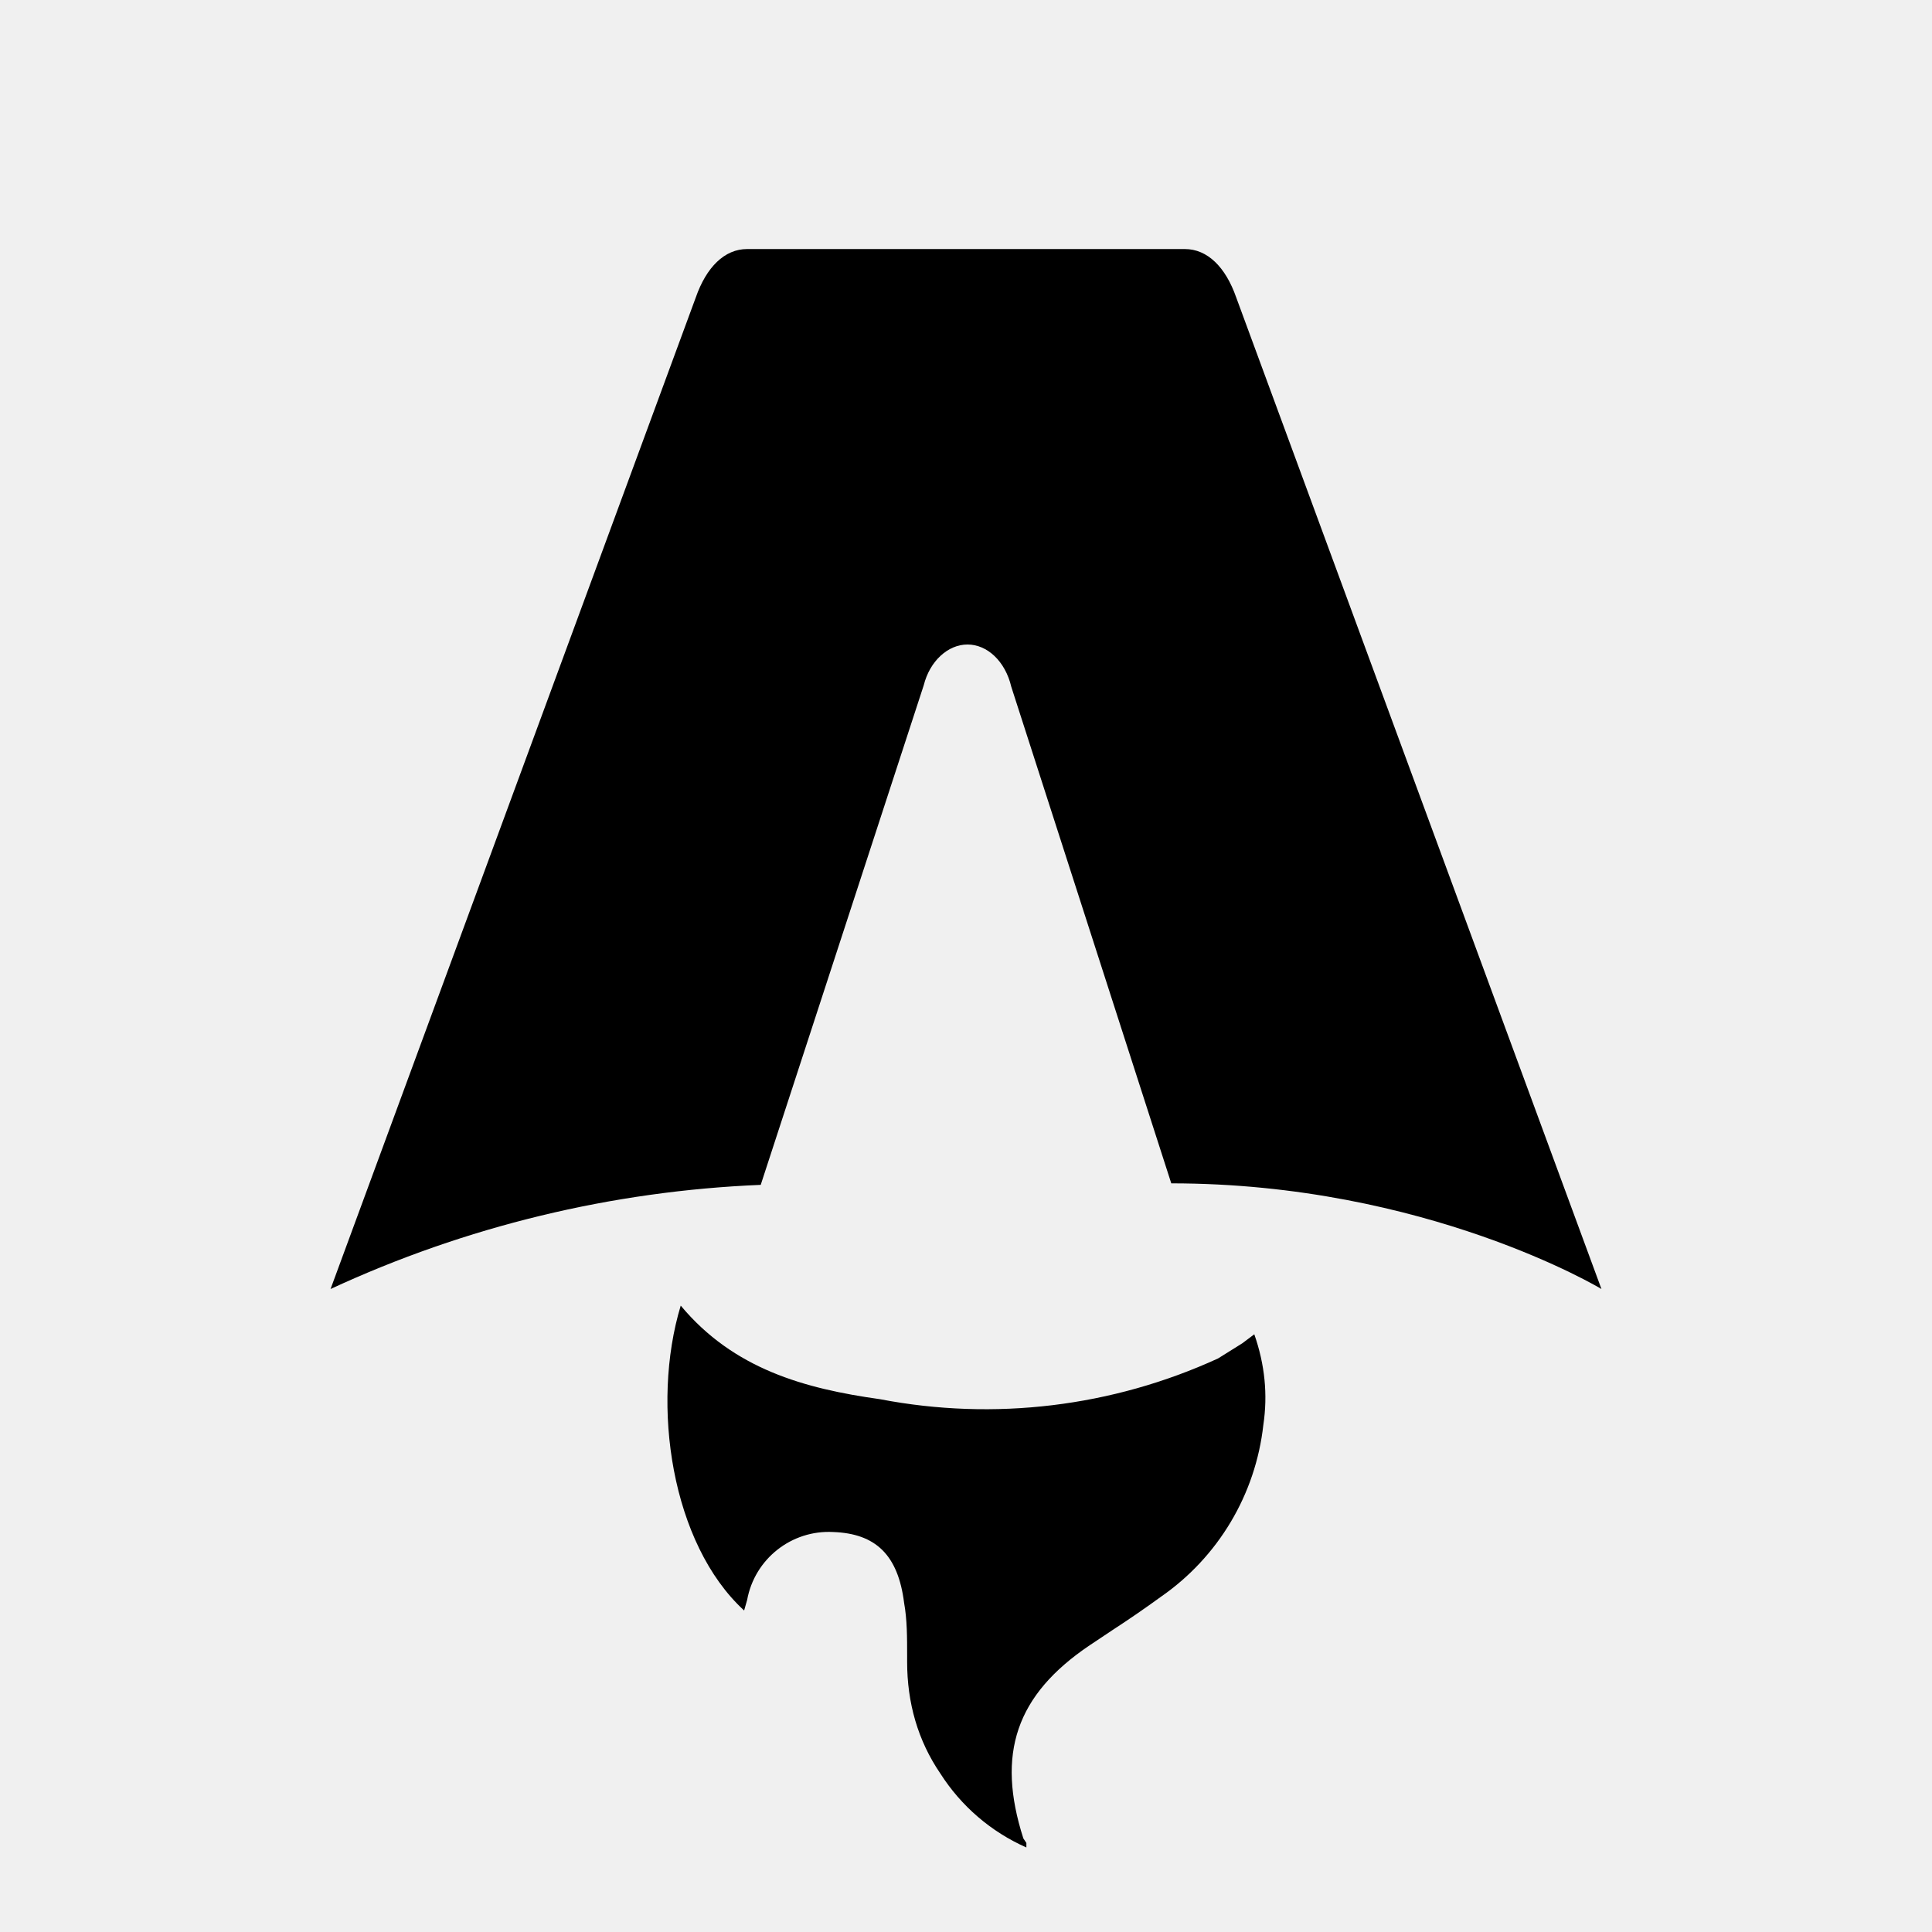
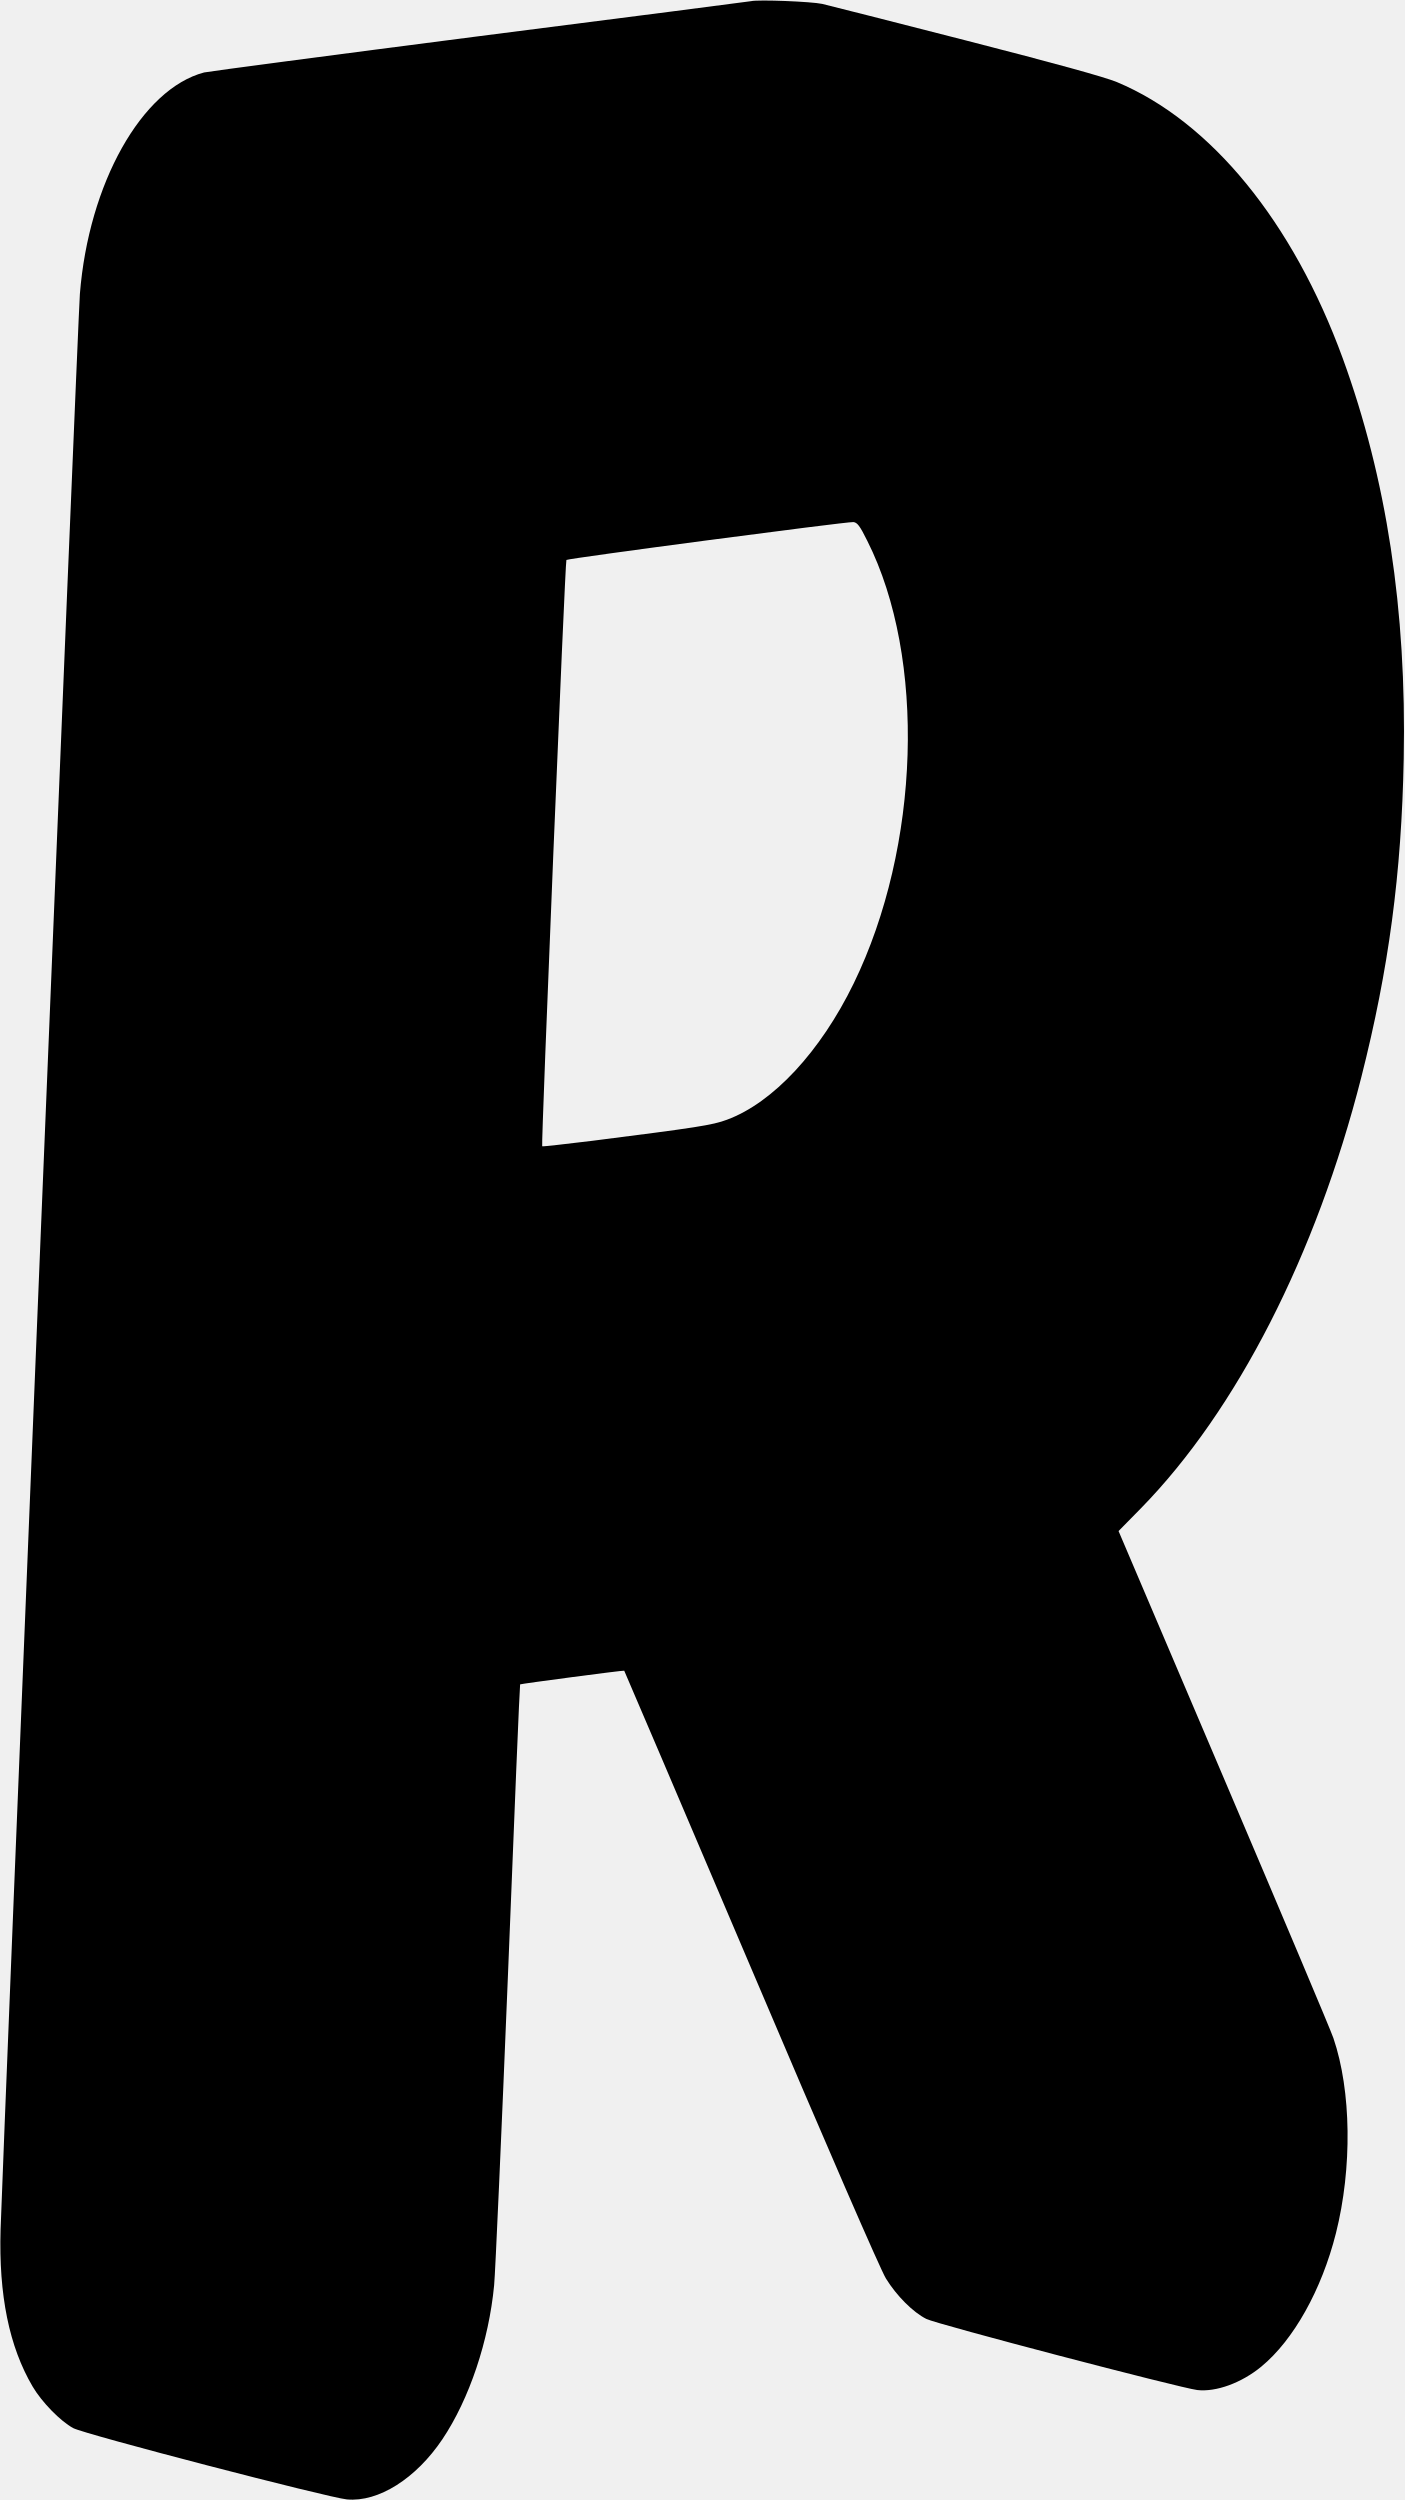
- <svg xmlns="http://www.w3.org/2000/svg" fill="none" viewBox="0 0 128 128">
-   <path d="M50.4 78.5a75.1 75.1 0 0 0-28.5 6.9l24.2-65.7c.7-2 1.9-3.2 3.4-3.2h29c1.5 0 2.7 1.2 3.4 3.2l24.2 65.7s-11.6-7-28.5-7L67 45.5c-.4-1.7-1.6-2.8-2.9-2.8-1.3 0-2.5 1.1-2.9 2.7L50.4 78.5Zm-1.1 28.2Zm-4.2-20.2c-2 6.6-.6 15.8 4.2 20.2a17.5 17.5 0 0 1 .2-.7 5.5 5.5 0 0 1 5.7-4.5c2.8.1 4.3 1.5 4.7 4.7.2 1.1.2 2.3.2 3.5v.4c0 2.7.7 5.2 2.2 7.4a13 13 0 0 0 5.7 4.9v-.3l-.2-.3c-1.8-5.6-.5-9.5 4.4-12.8l1.5-1a73 73 0 0 0 3.2-2.2 16 16 0 0 0 6.8-11.4c.3-2 .1-4-.6-6l-.8.6-1.6 1a37 37 0 0 1-22.4 2.7c-5-.7-9.7-2-13.2-6.2Z" />
-   <style>
-         path { fill: #000; }
-         @media (prefers-color-scheme: dark) {
-             path { fill: #FFF; }
-         }
-     </style>
+ <svg xmlns="http://www.w3.org/2000/svg" version="1.0" width="719pt" height="1280pt" viewBox="0 0 719 1280" preserveAspectRatio="xMidYMid meet">
+   <g transform="translate(0,1280) scale(0.1,-0.1)" fill="#000000" stroke="none">
+     <path d="M3845 12794 c-11 -2 -636 -83 -1390 -179 -753 -97 -1388 -181 -1410 -186 -319 -84 -591 -568 -636 -1134 -10 -119 -392 -9478 -406 -9910 -10 -336 44 -600 164 -804 47 -80 143 -178 208 -213 60 -32 1306 -356 1401 -365 162 -15 354 107 489 308 138 206 238 504 265 789 6 63 38 781 71 1594 32 814 60 1481 62 1482 3 3 531 73 533 70 1 0 293 -685 649 -1521 390 -918 664 -1548 691 -1591 55 -89 139 -173 207 -207 53 -27 1298 -353 1387 -364 96 -11 226 36 328 120 165 136 309 393 382 683 84 334 79 729 -13 999 -13 39 -266 638 -562 1333 l-538 1263 115 117 c490 501 897 1298 1128 2207 140 552 206 1041 217 1630 15 761 -88 1435 -312 2050 -255 699 -676 1214 -1157 1415 -64 26 -309 94 -773 213 -374 96 -705 180 -735 187 -55 12 -327 23 -365 14z m596 -2764 c301 -599 271 -1564 -70 -2265 -170 -349 -413 -611 -649 -698 -75 -28 -155 -40 -690 -108 -139 -17 -254 -30 -256 -28 -6 7 117 2994 124 3002 7 8 1431 196 1469 194 20 -2 33 -18 72 -97z" />
+   </g>
</svg>
